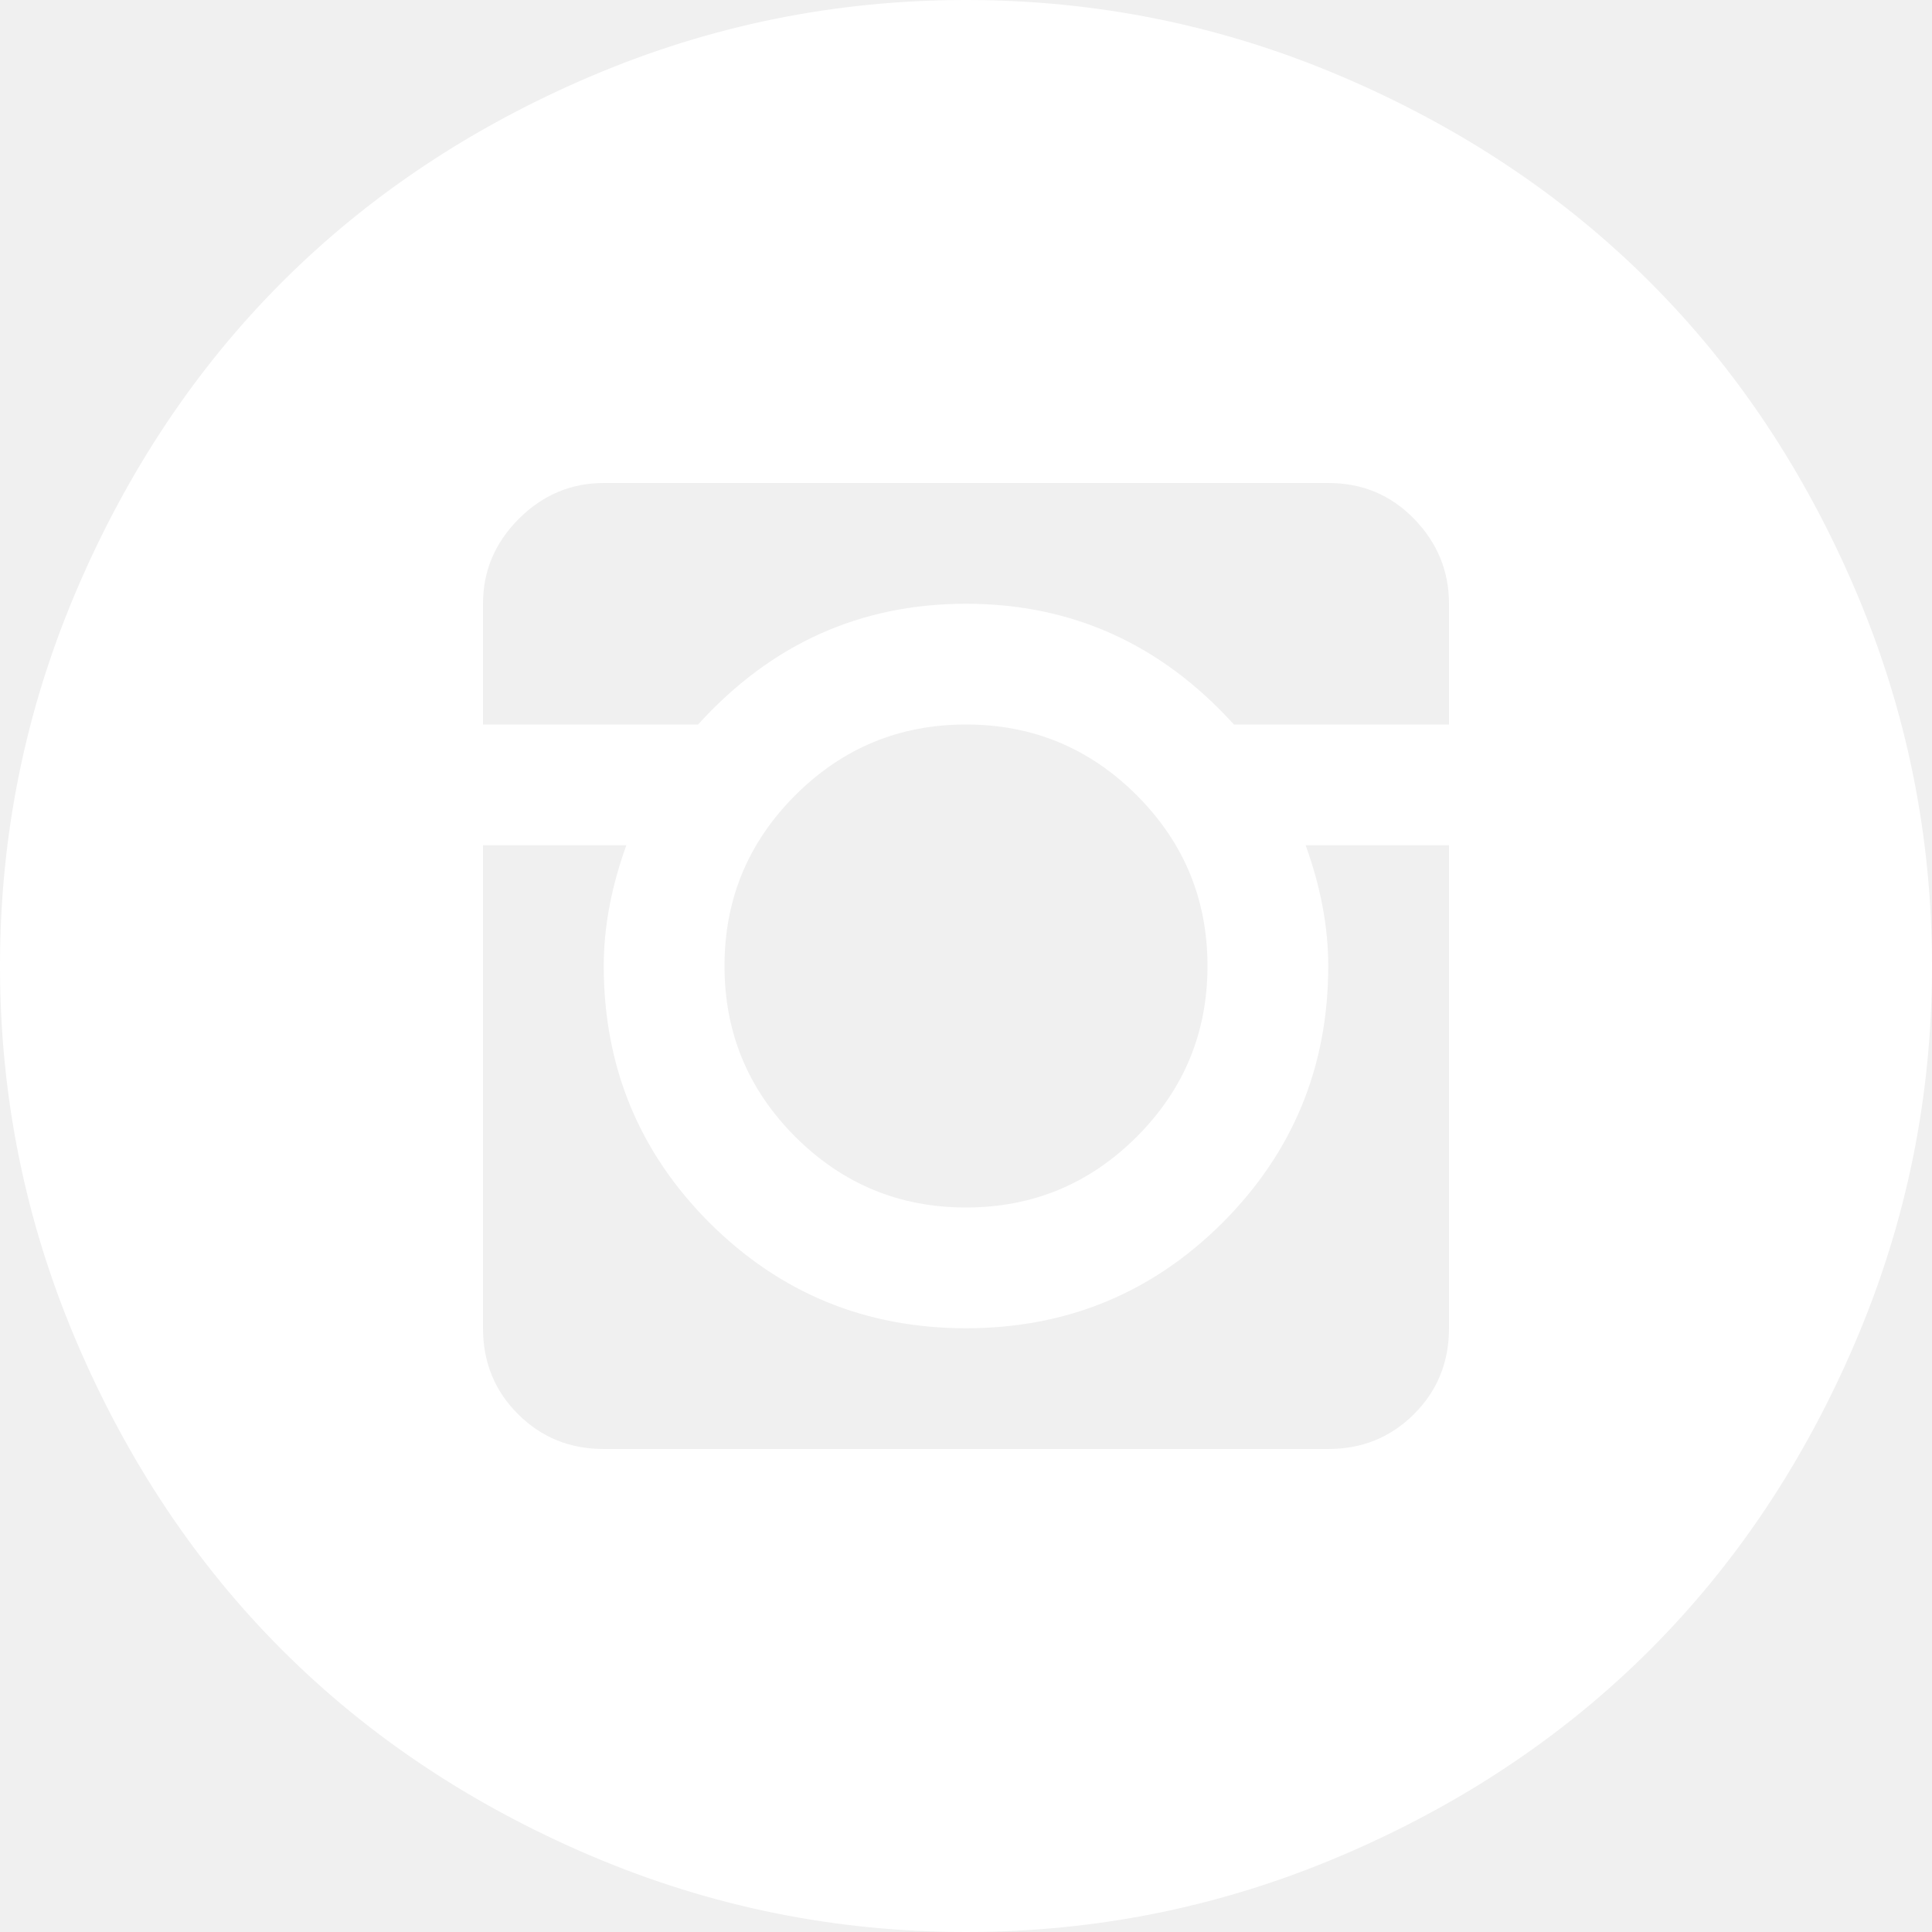
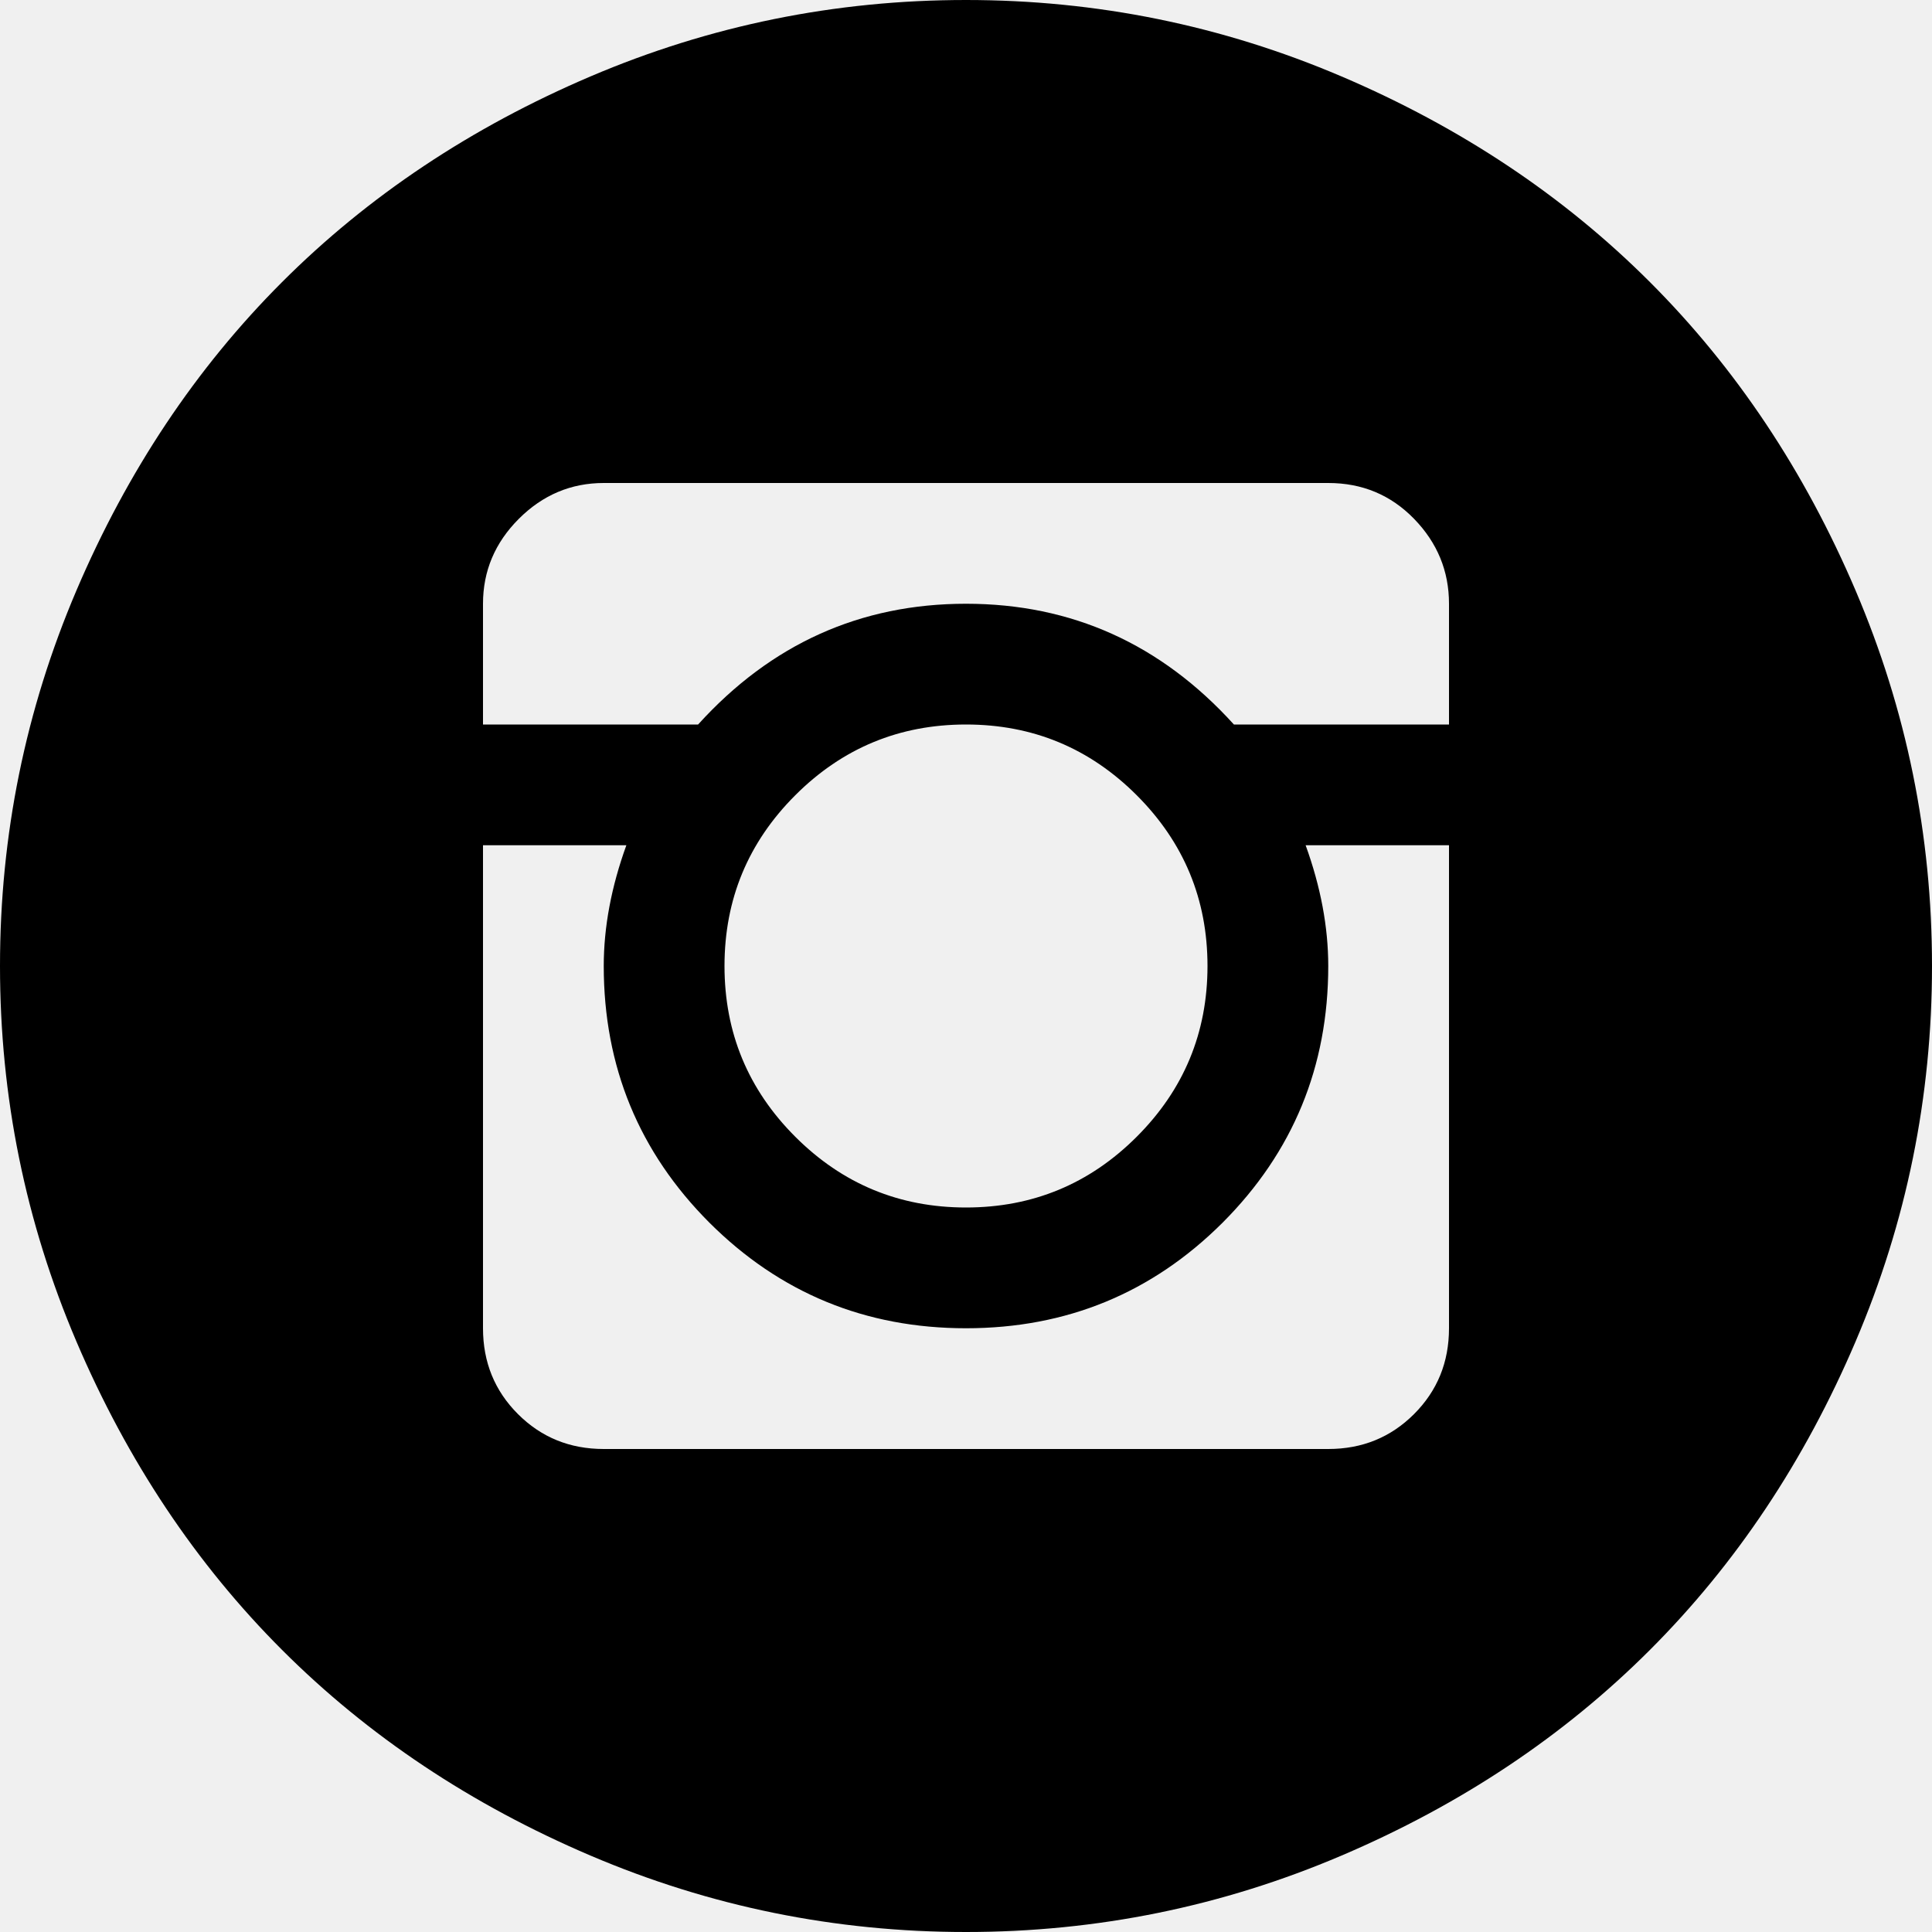
- <svg xmlns="http://www.w3.org/2000/svg" width="24" height="24" viewBox="0 0 24 24" fill="none">
-   <path d="M12 24C10.375 24 8.82 23.684 7.336 23.051C5.852 22.418 4.574 21.566 3.504 20.496C2.434 19.426 1.582 18.148 0.949 16.664C0.316 15.18 0 13.625 0 12C0 10.375 0.316 8.82 0.949 7.336C1.582 5.852 2.434 4.574 3.504 3.504C4.574 2.434 5.852 1.582 7.336 0.949C8.82 0.316 10.375 0 12 0C13.625 0 15.18 0.316 16.664 0.949C18.148 1.582 19.426 2.434 20.496 3.504C21.566 4.574 22.418 5.852 23.051 7.336C23.684 8.82 24 10.375 24 12C24 13.625 23.684 15.18 23.051 16.664C22.418 18.148 21.566 19.426 20.496 20.496C19.426 21.566 18.148 22.418 16.664 23.051C15.18 23.684 13.625 24 12 24ZM18 7.5C18 7.094 17.855 6.742 17.566 6.445C17.277 6.148 16.922 6 16.5 6H7.5C7.094 6 6.742 6.148 6.445 6.445C6.148 6.742 6 7.094 6 7.5V9H8.672C9.578 8 10.688 7.5 12 7.5C13.312 7.5 14.422 8 15.328 9H18V7.5ZM9 12C9 12.828 9.293 13.535 9.879 14.121C10.465 14.707 11.172 15 12 15C12.828 15 13.535 14.707 14.121 14.121C14.707 13.535 15 12.828 15 12C15 11.172 14.707 10.465 14.121 9.879C13.535 9.293 12.828 9 12 9C11.172 9 10.465 9.293 9.879 9.879C9.293 10.465 9 11.172 9 12ZM18 10.5H16.219C16.406 11.016 16.5 11.516 16.5 12C16.5 13.25 16.062 14.312 15.188 15.188C14.312 16.062 13.25 16.5 12 16.5C10.75 16.5 9.688 16.062 8.812 15.188C7.938 14.312 7.5 13.25 7.5 12C7.5 11.516 7.594 11.016 7.781 10.5H6V16.5C6 16.922 6.145 17.277 6.434 17.566C6.723 17.855 7.078 18 7.5 18H16.5C16.922 18 17.277 17.855 17.566 17.566C17.855 17.277 18 16.922 18 16.5V10.5Z" fill="white" />
+ <svg xmlns="http://www.w3.org/2000/svg" width="24" height="24" viewBox="0 0 24 24">
+   <path d="M12 24C10.375 24 8.82 23.684 7.336 23.051C5.852 22.418 4.574 21.566 3.504 20.496C2.434 19.426 1.582 18.148 0.949 16.664C0.316 15.18 0 13.625 0 12C0 10.375 0.316 8.82 0.949 7.336C1.582 5.852 2.434 4.574 3.504 3.504C4.574 2.434 5.852 1.582 7.336 0.949C8.82 0.316 10.375 0 12 0C13.625 0 15.18 0.316 16.664 0.949C18.148 1.582 19.426 2.434 20.496 3.504C21.566 4.574 22.418 5.852 23.051 7.336C23.684 8.82 24 10.375 24 12C24 13.625 23.684 15.18 23.051 16.664C22.418 18.148 21.566 19.426 20.496 20.496C19.426 21.566 18.148 22.418 16.664 23.051C15.18 23.684 13.625 24 12 24ZM18 7.5C18 7.094 17.855 6.742 17.566 6.445C17.277 6.148 16.922 6 16.5 6H7.5C7.094 6 6.742 6.148 6.445 6.445C6.148 6.742 6 7.094 6 7.5V9H8.672C9.578 8 10.688 7.5 12 7.5C13.312 7.5 14.422 8 15.328 9H18V7.5ZM9 12C9 12.828 9.293 13.535 9.879 14.121C10.465 14.707 11.172 15 12 15C12.828 15 13.535 14.707 14.121 14.121C14.707 13.535 15 12.828 15 12C15 11.172 14.707 10.465 14.121 9.879C13.535 9.293 12.828 9 12 9C11.172 9 10.465 9.293 9.879 9.879C9.293 10.465 9 11.172 9 12ZM18 10.5H16.219C16.406 11.016 16.5 11.516 16.5 12C16.5 13.25 16.062 14.312 15.188 15.188C14.312 16.062 13.25 16.5 12 16.5C10.75 16.5 9.688 16.062 8.812 15.188C7.938 14.312 7.5 13.25 7.5 12C7.5 11.516 7.594 11.016 7.781 10.5H6V16.5C6 16.922 6.145 17.277 6.434 17.566C6.723 17.855 7.078 18 7.5 18H16.5C16.922 18 17.277 17.855 17.566 17.566C17.855 17.277 18 16.922 18 16.5V10.5Z" />
</svg>
